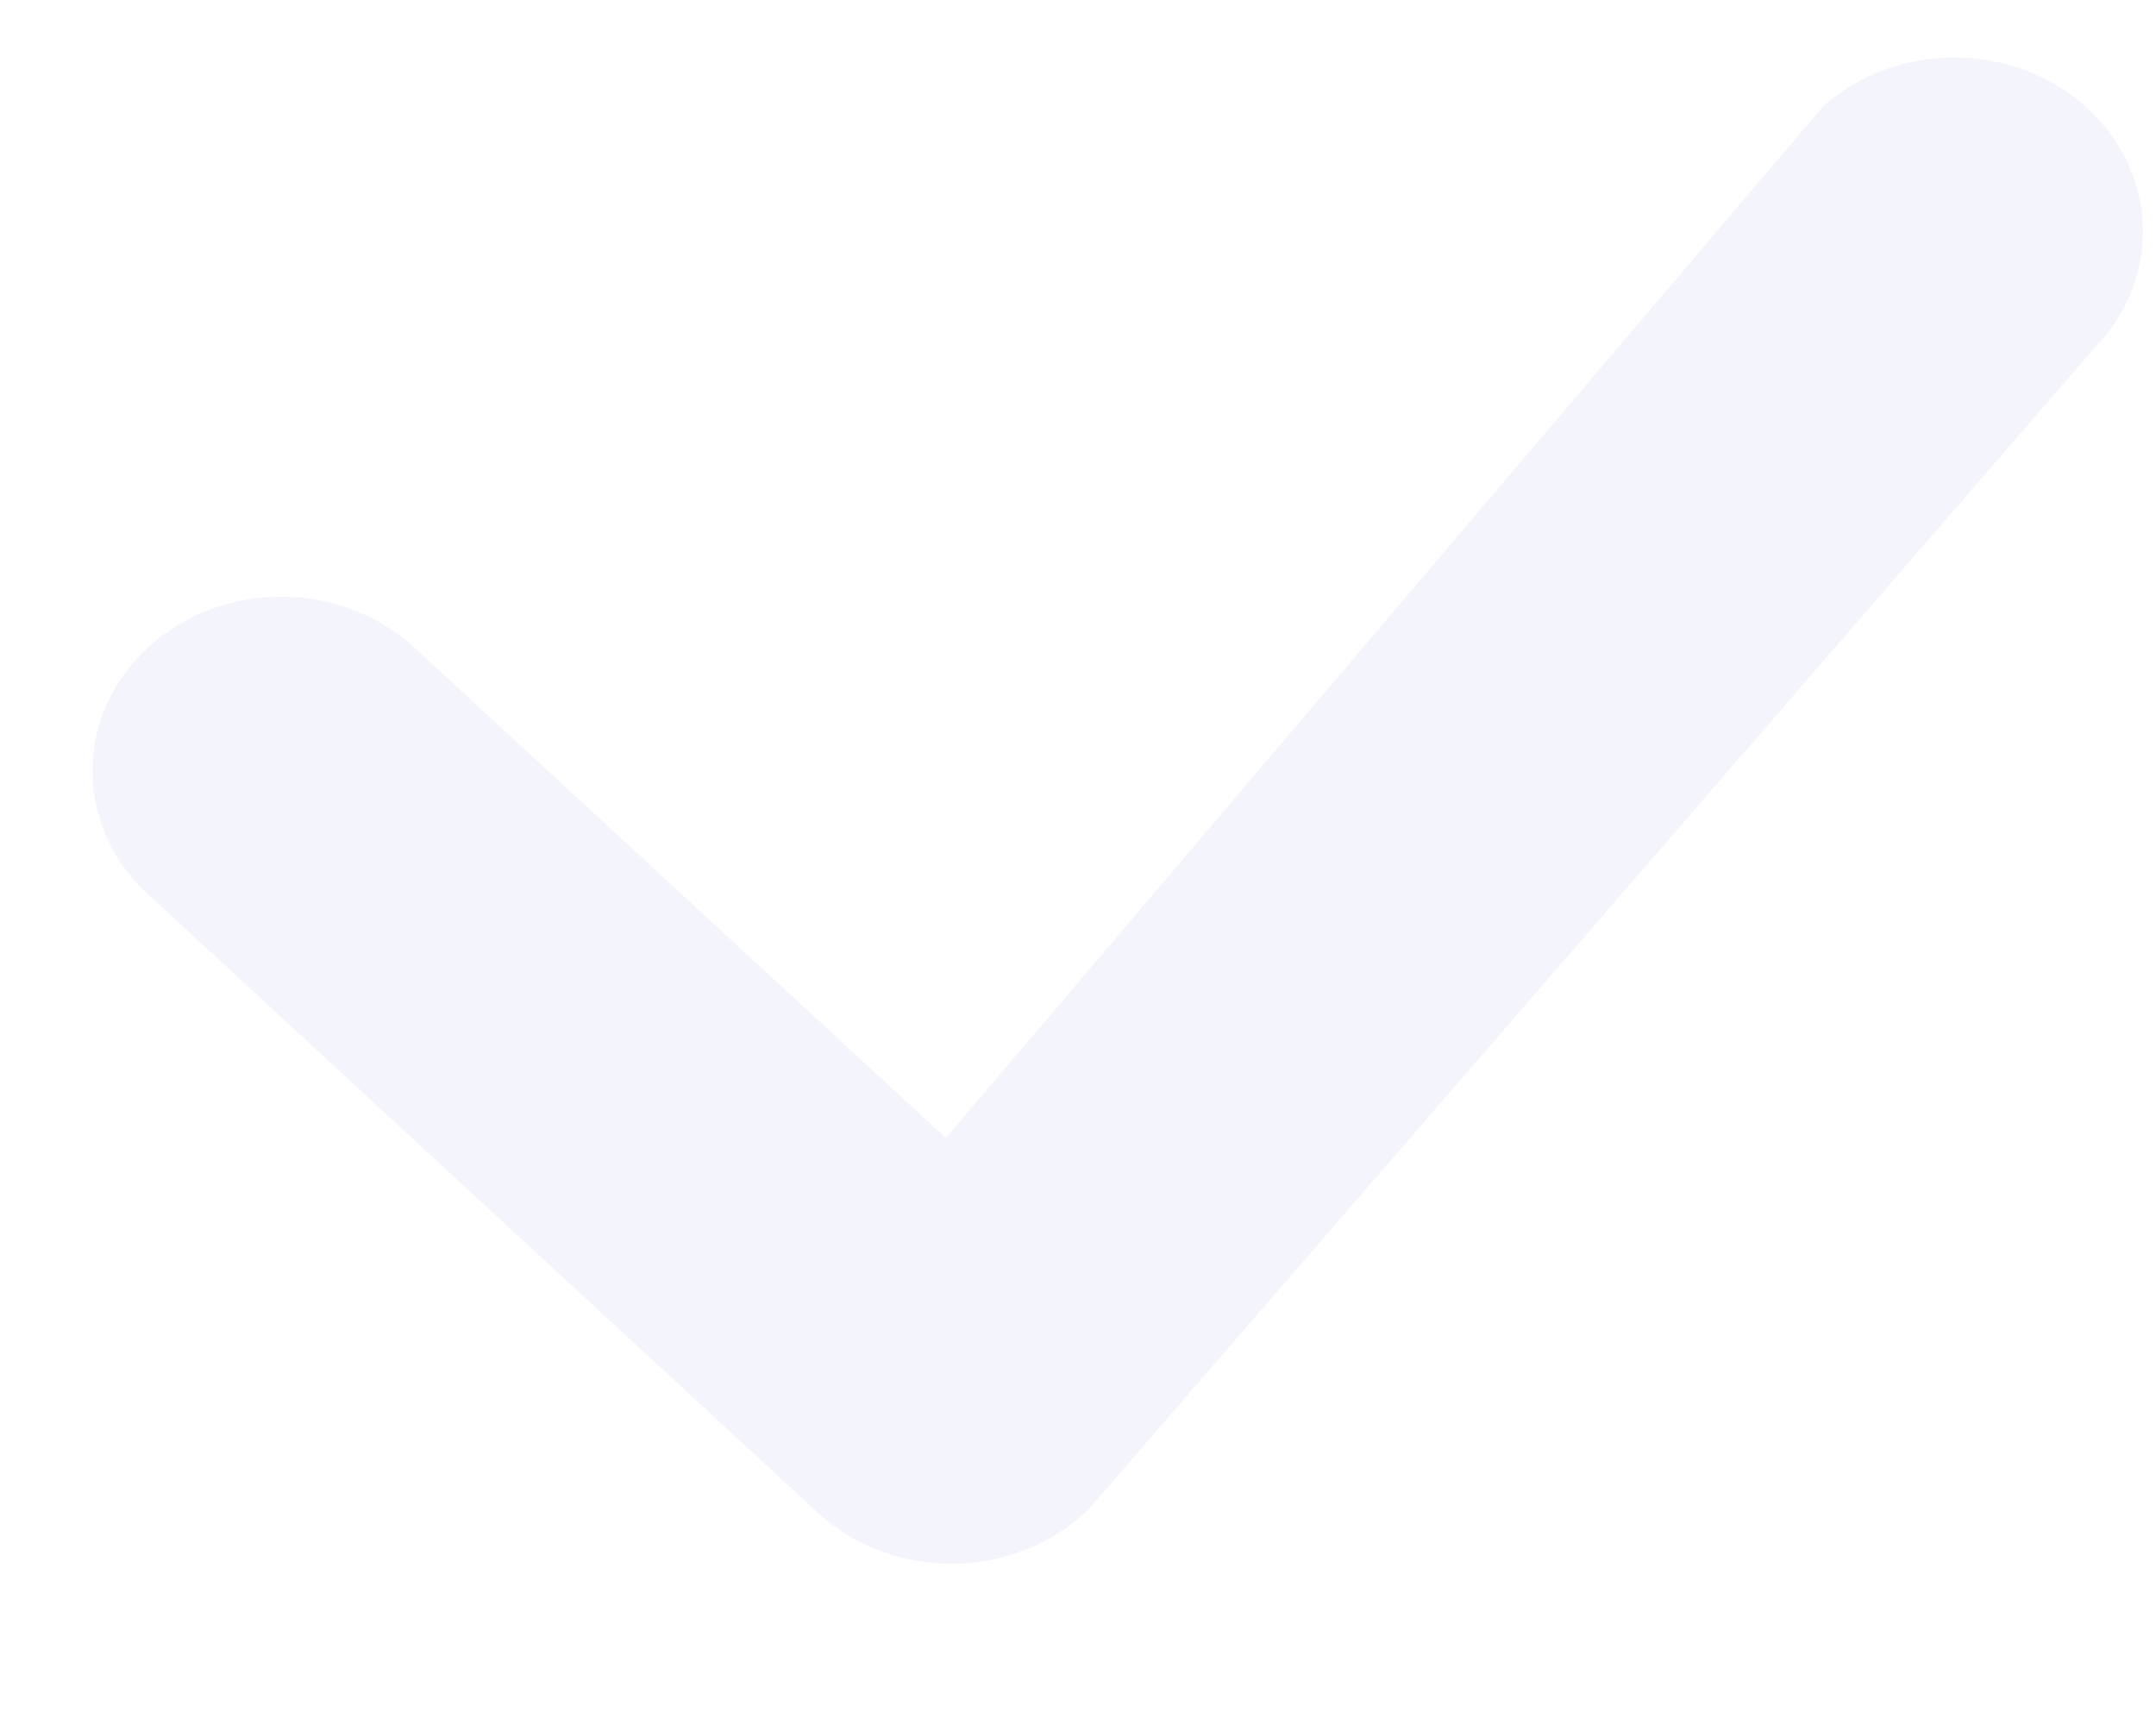
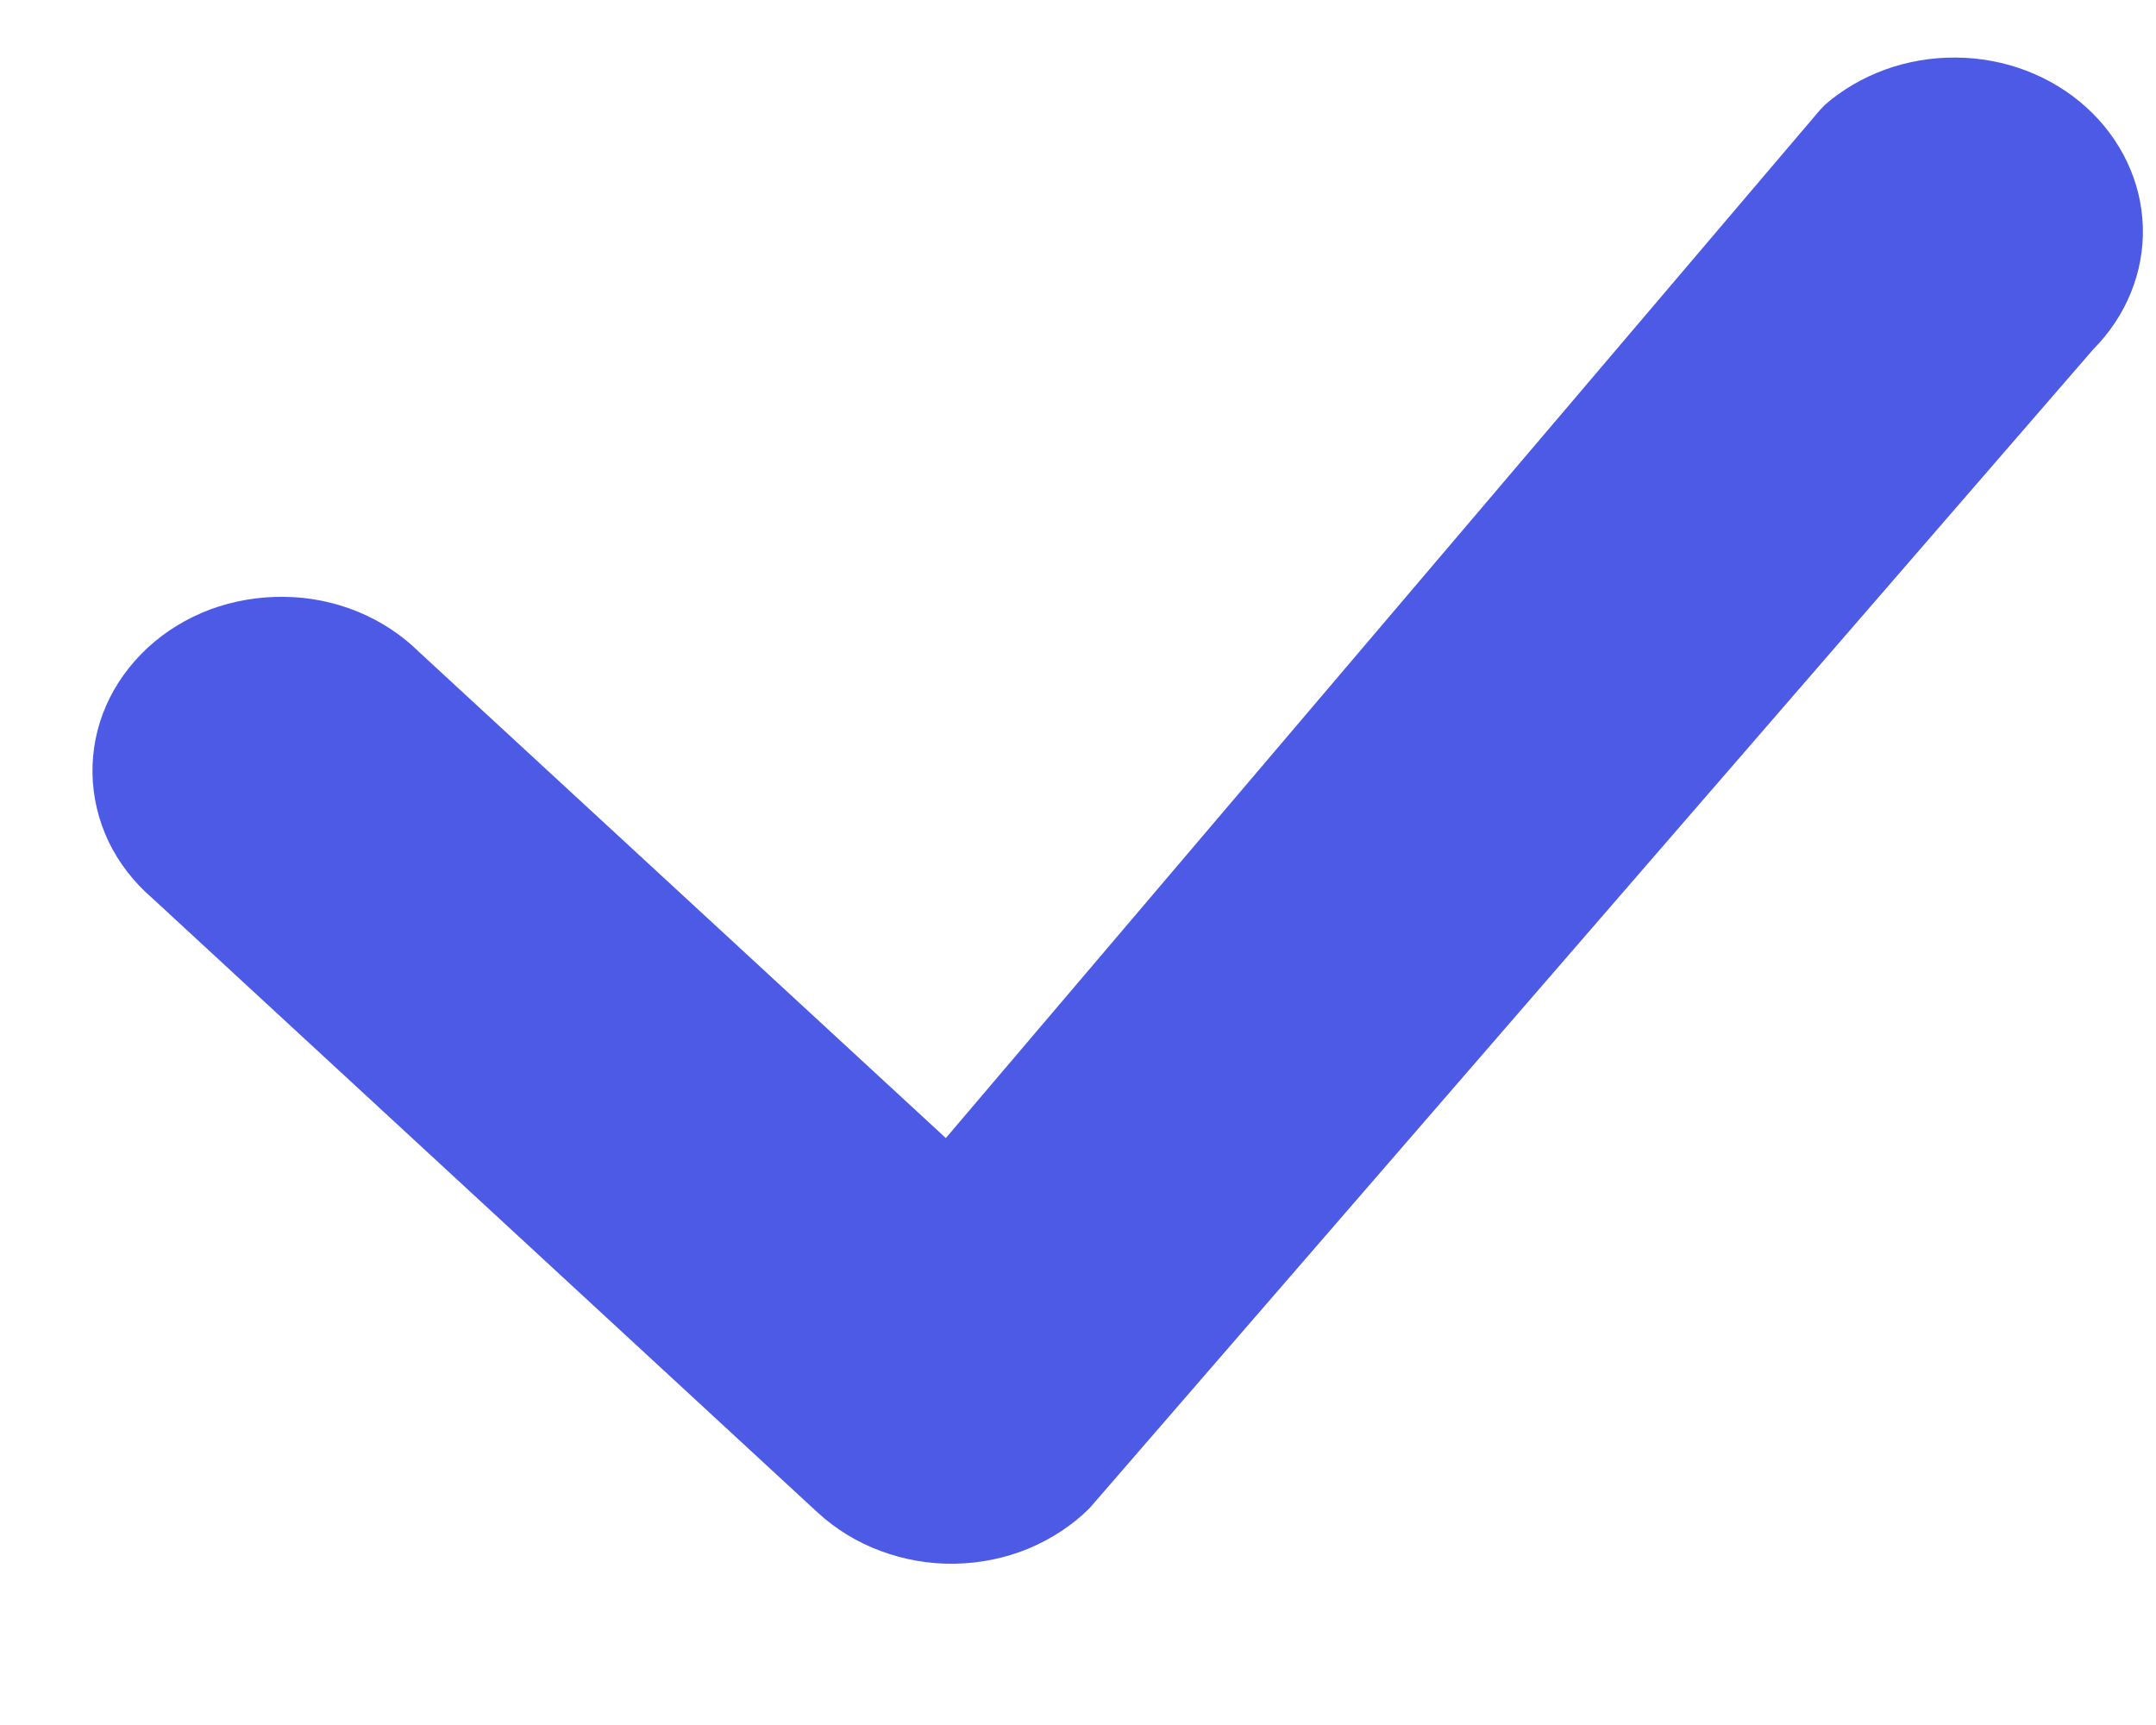
- <svg xmlns="http://www.w3.org/2000/svg" width="10" height="8" viewBox="0 0 10 8" fill="none">
-   <path d="M8.461 0.489C8.625 0.345 8.844 0.265 9.071 0.267C9.298 0.268 9.515 0.351 9.677 0.498C9.839 0.645 9.933 0.844 9.939 1.053C9.945 1.262 9.862 1.466 9.709 1.62L5.054 6.994C4.974 7.074 4.877 7.137 4.77 7.182C4.663 7.226 4.547 7.25 4.429 7.252C4.311 7.254 4.195 7.234 4.085 7.193C3.976 7.153 3.877 7.092 3.794 7.016L0.707 4.166C0.621 4.092 0.552 4.003 0.504 3.904C0.457 3.805 0.431 3.698 0.429 3.589C0.427 3.481 0.448 3.373 0.492 3.273C0.536 3.172 0.602 3.081 0.685 3.004C0.768 2.927 0.867 2.867 0.976 2.826C1.085 2.786 1.202 2.766 1.319 2.768C1.437 2.769 1.552 2.793 1.66 2.837C1.767 2.881 1.864 2.945 1.944 3.024L4.387 5.278L8.439 0.513C8.446 0.505 8.454 0.497 8.462 0.489H8.461Z" fill="#F4F4FD" />
+ <svg xmlns="http://www.w3.org/2000/svg" width="10" height="8" viewBox="0 0 10 8">
+   <path d="M8.461 0.489C8.625 0.345 8.844 0.265 9.071 0.267C9.298 0.268 9.515 0.351 9.677 0.498C9.839 0.645 9.933 0.844 9.939 1.053C9.945 1.262 9.862 1.466 9.709 1.62L5.054 6.994C4.974 7.074 4.877 7.137 4.77 7.182C4.663 7.226 4.547 7.25 4.429 7.252C4.311 7.254 4.195 7.234 4.085 7.193C3.976 7.153 3.877 7.092 3.794 7.016L0.707 4.166C0.621 4.092 0.552 4.003 0.504 3.904C0.457 3.805 0.431 3.698 0.429 3.589C0.427 3.481 0.448 3.373 0.492 3.273C0.536 3.172 0.602 3.081 0.685 3.004C0.768 2.927 0.867 2.867 0.976 2.826C1.085 2.786 1.202 2.766 1.319 2.768C1.437 2.769 1.552 2.793 1.66 2.837C1.767 2.881 1.864 2.945 1.944 3.024L4.387 5.278L8.439 0.513C8.446 0.505 8.454 0.497 8.462 0.489H8.461Z" fill="#4d5ae5" />
</svg>
